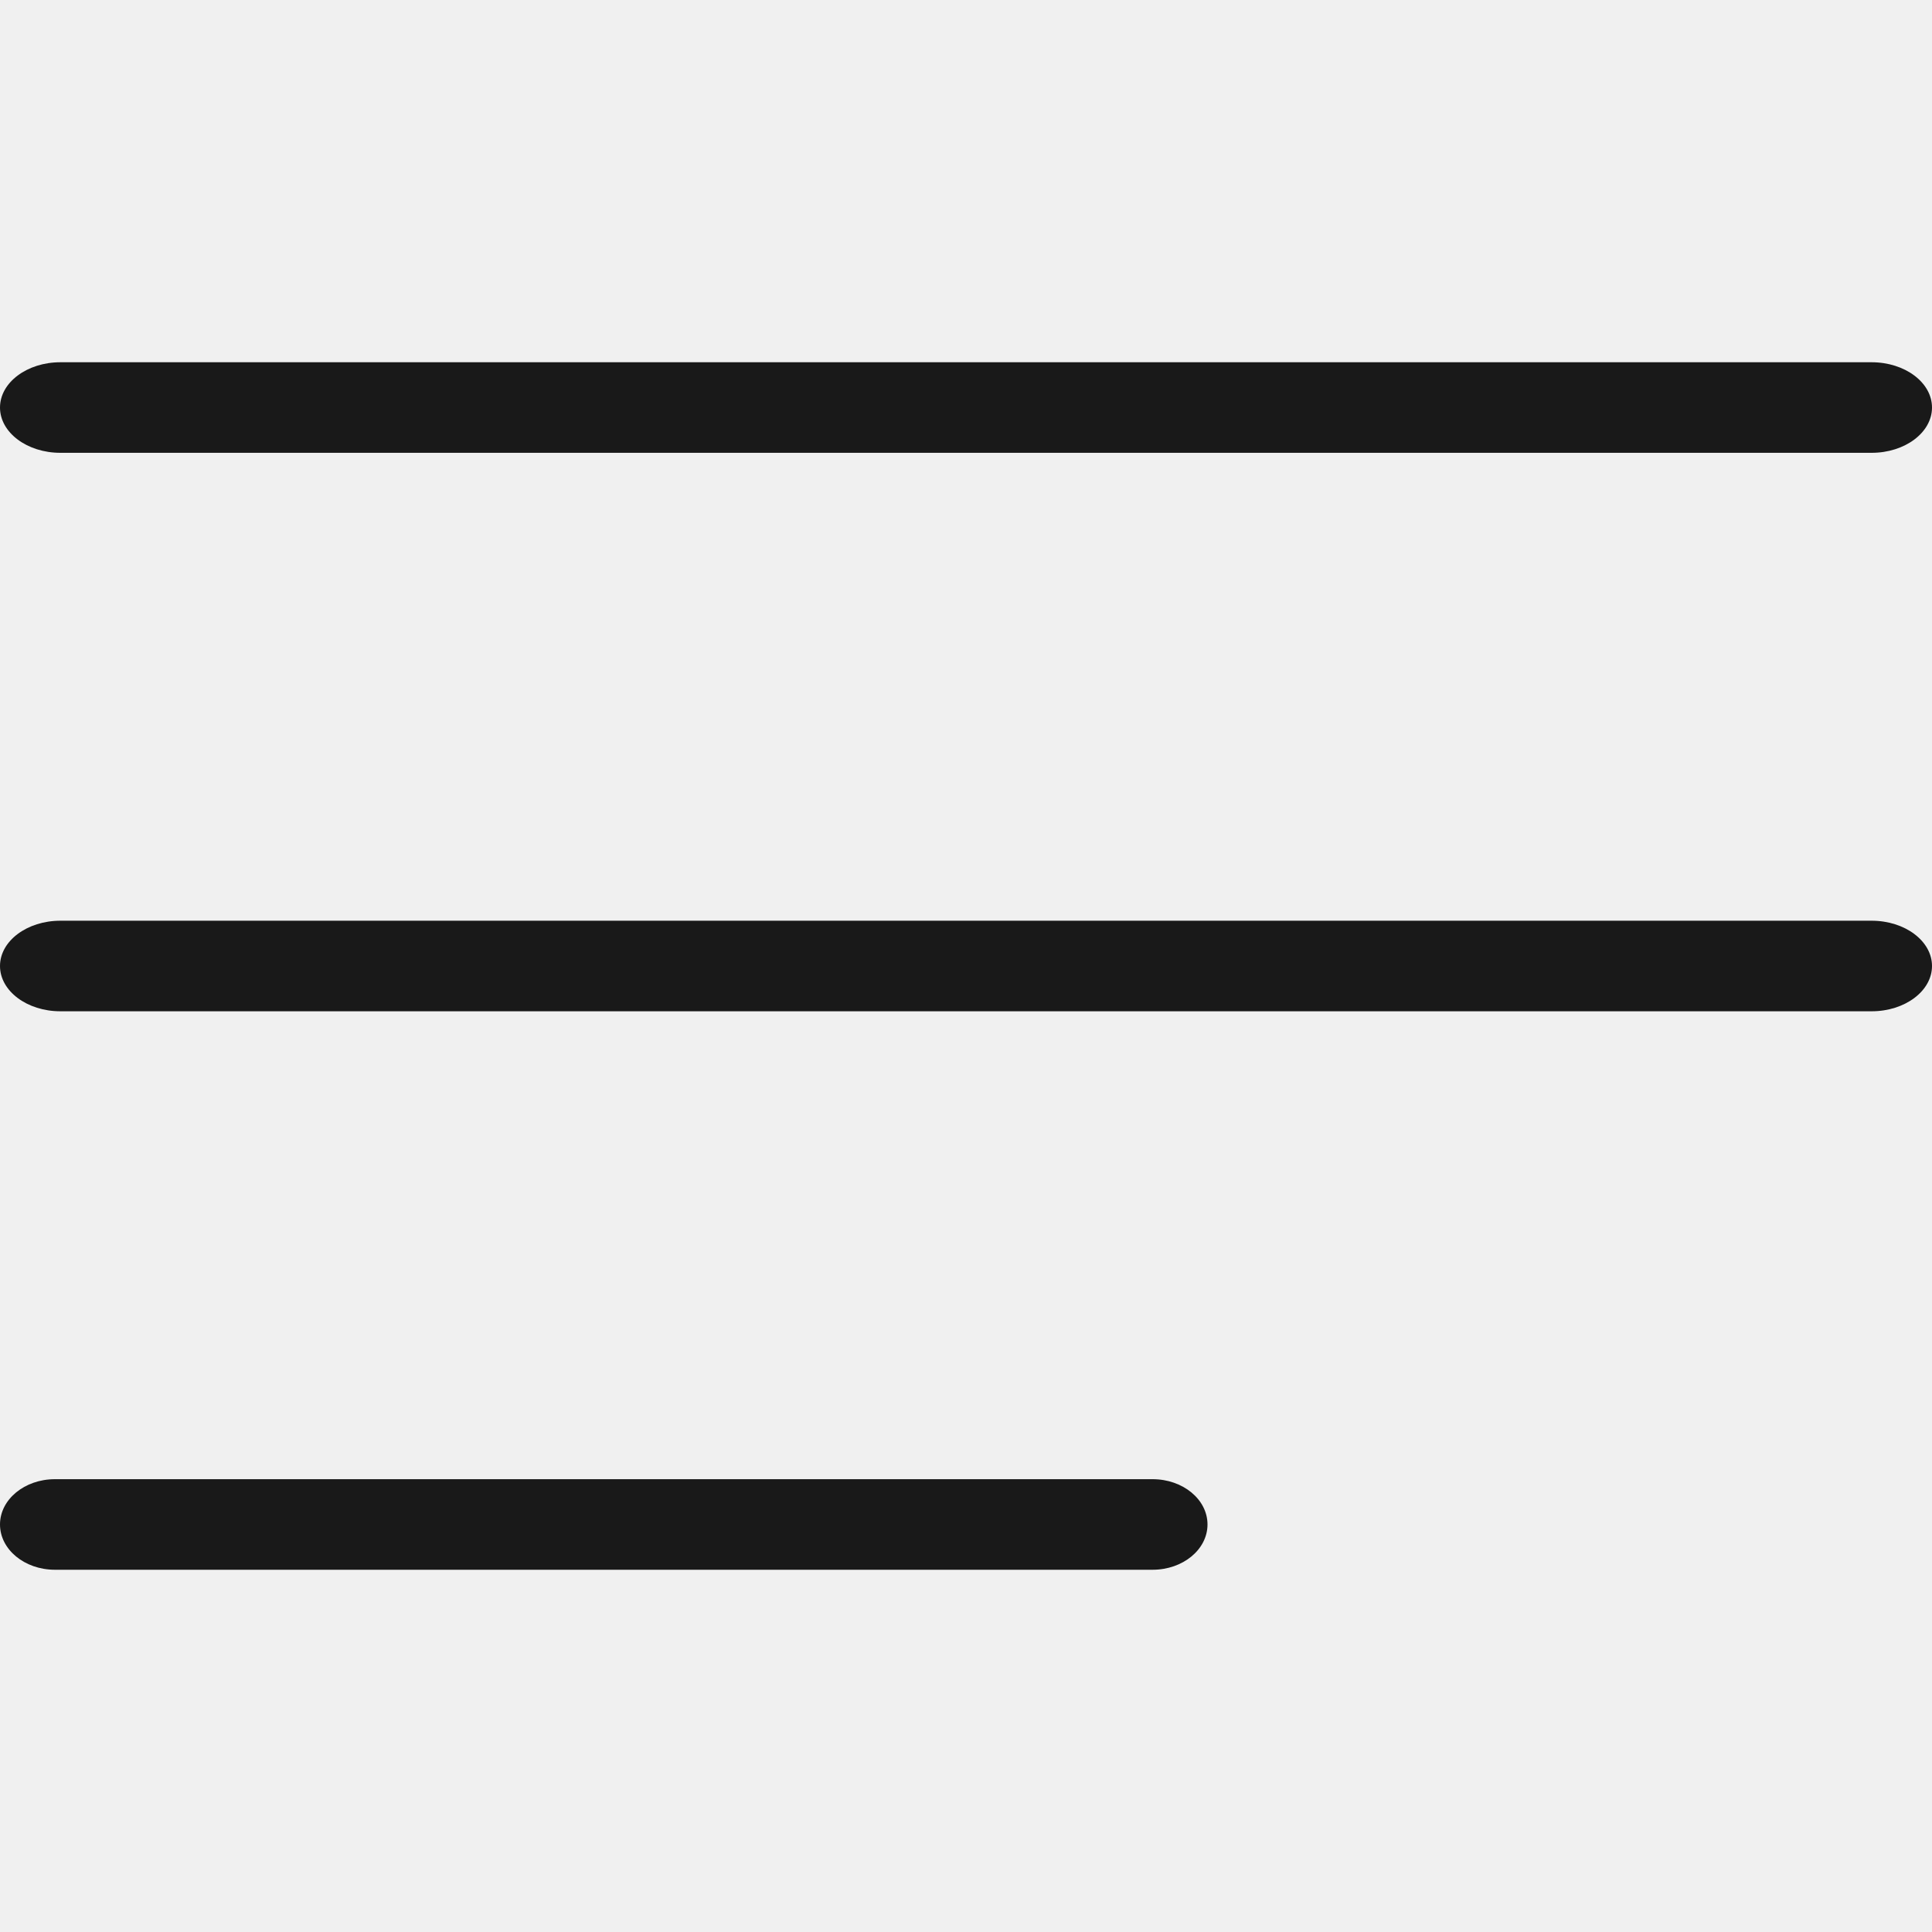
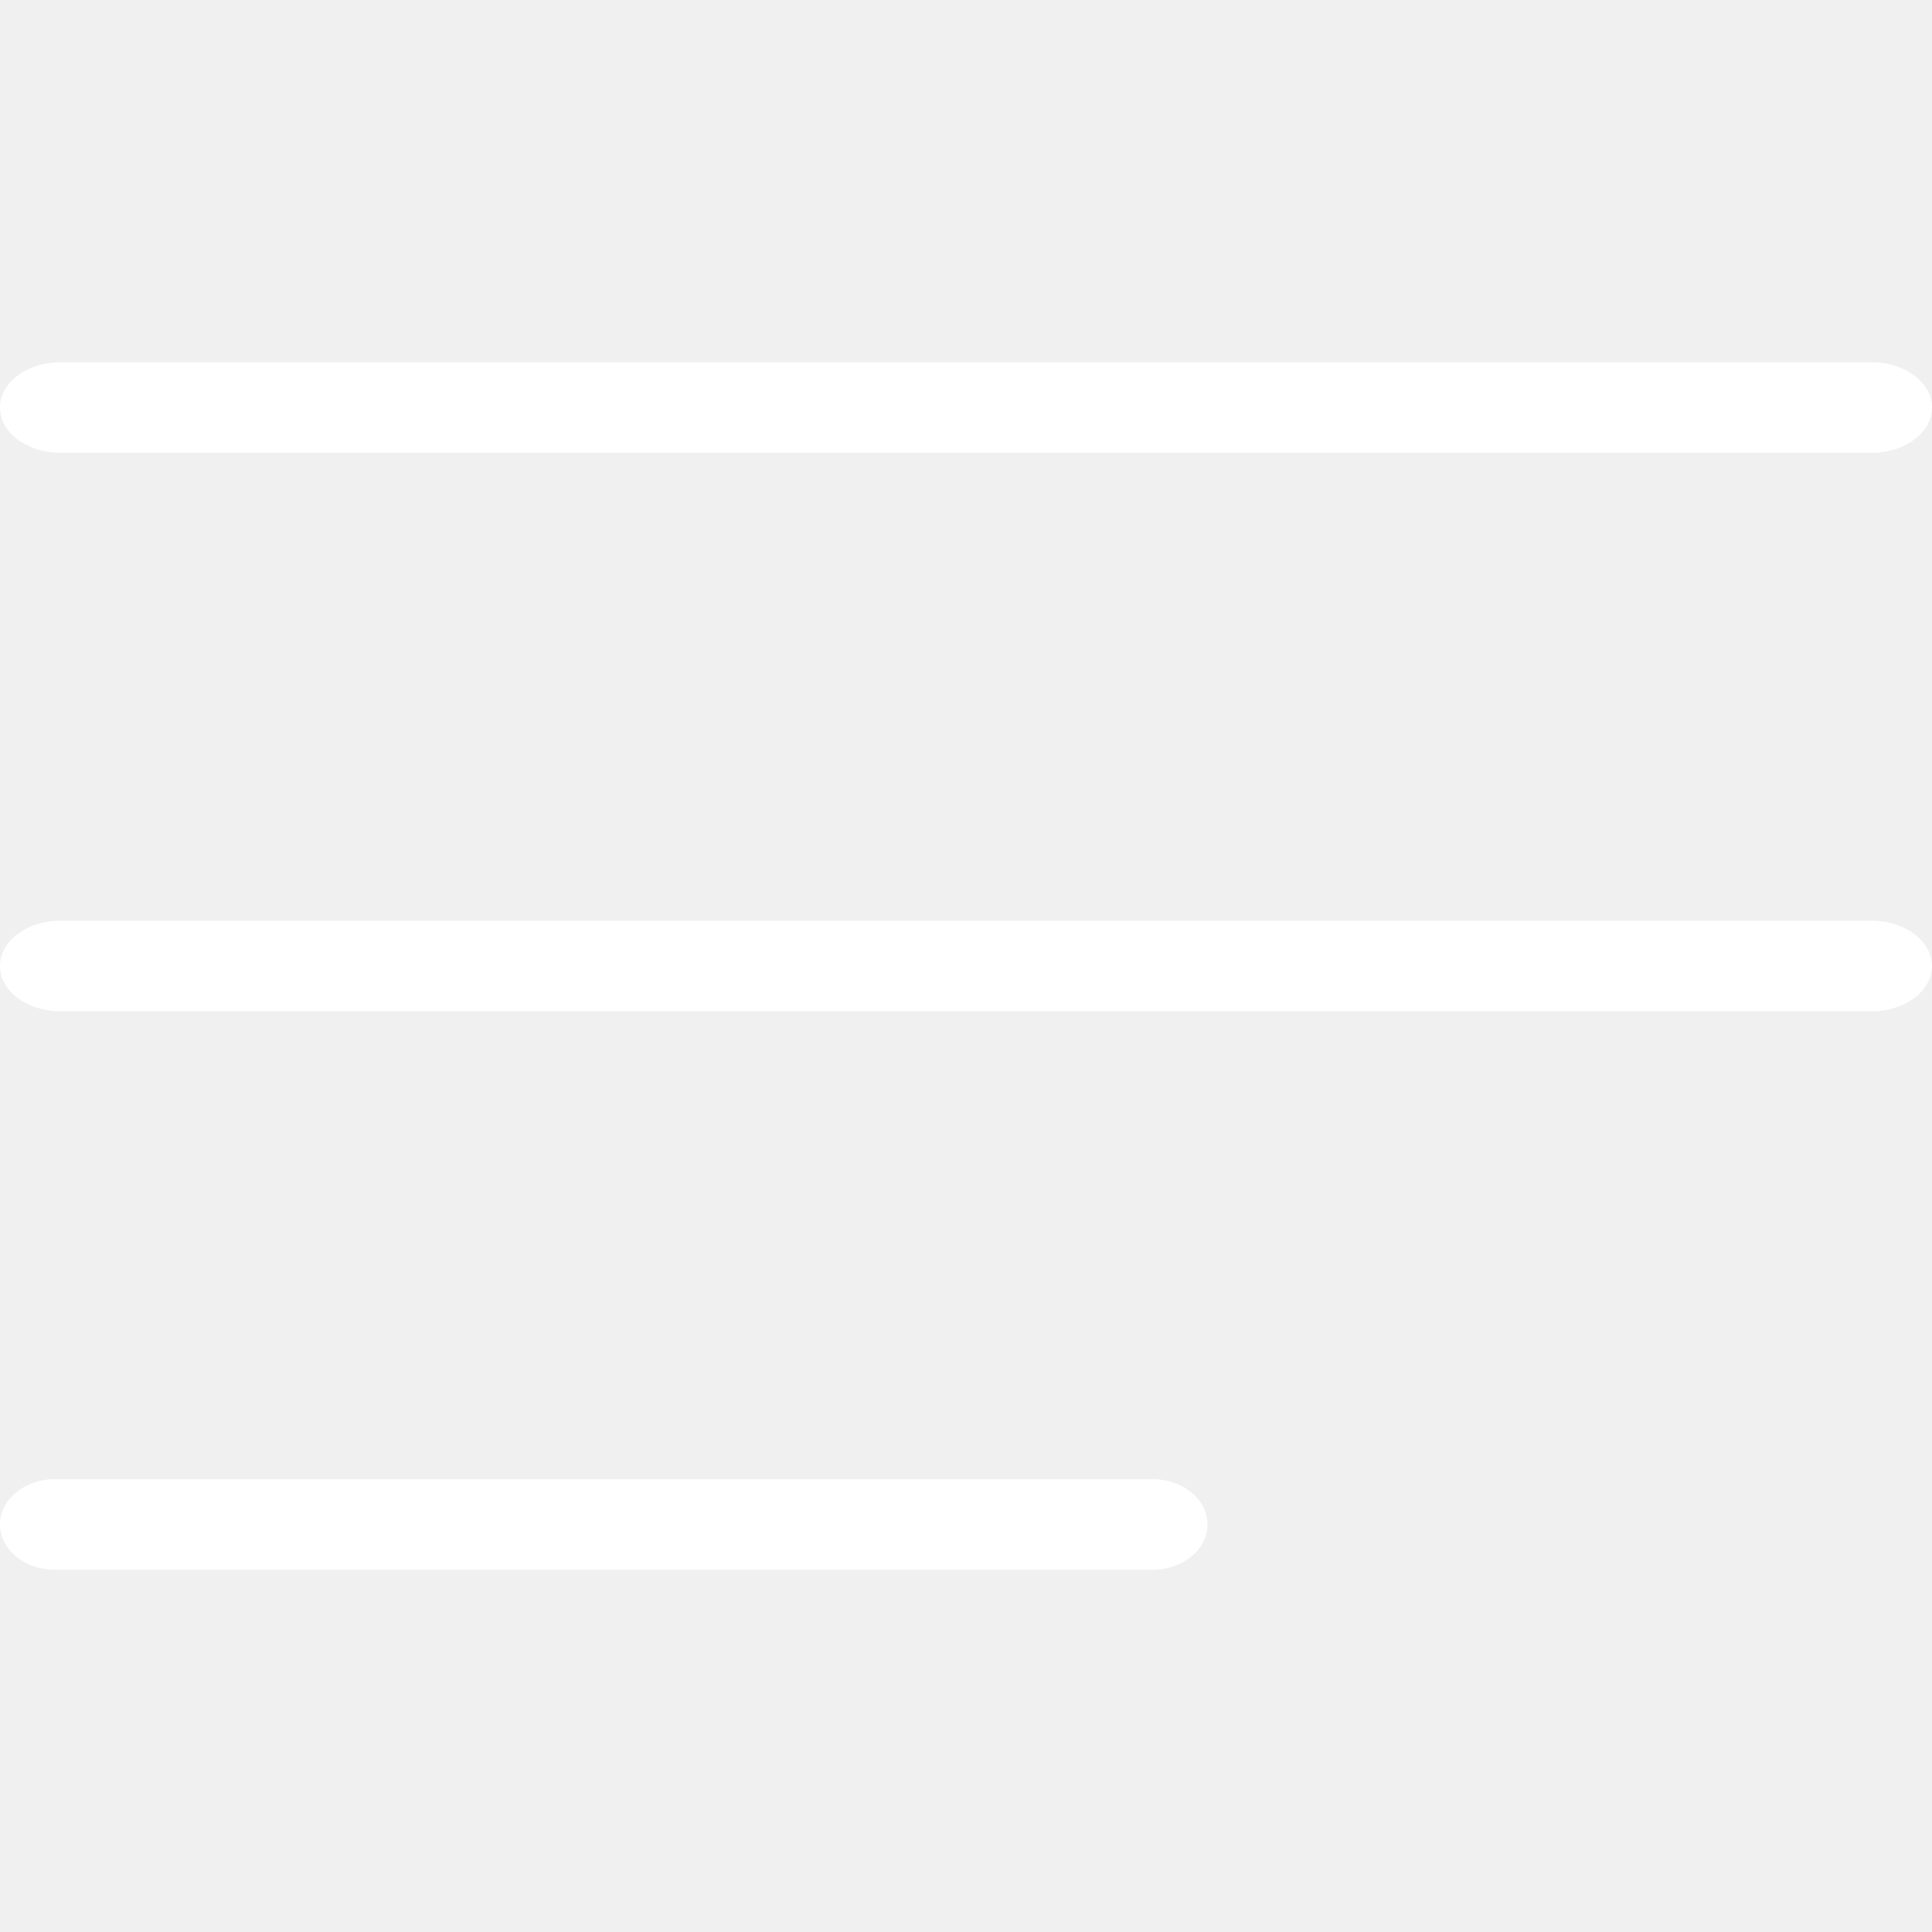
<svg xmlns="http://www.w3.org/2000/svg" width="32" height="32" viewBox="0 0 32 32" fill="none">
-   <path d="M1 7.5H31C31.552 7.5 32 7.164 32 6.75C32 6.336 31.552 6 31 6H1C0.448 6 0 6.336 0 6.75C0 7.164 0.448 7.5 1 7.5Z" fill="#191919" />
-   <path d="M31 15.25H1C0.448 15.25 0 15.586 0 16C0 16.414 0.448 16.75 1 16.75H31C31.552 16.75 32 16.414 32 16C32 15.586 31.552 15.25 31 15.25Z" fill="#191919" />
-   <path d="M19.091 24.5H0.909C0.407 24.5 0 24.836 0 25.25C0 25.664 0.407 26 0.909 26H19.091C19.593 26 20 25.664 20 25.25C20 24.836 19.593 24.5 19.091 24.5Z" fill="#191919" />
+   <path d="M1 7.5H31C31.552 7.5 32 7.164 32 6.75C32 6.336 31.552 6 31 6H1C0.448 6 0 6.336 0 6.75C0 7.164 0.448 7.5 1 7.5Z" fill="#fff" />
+   <path d="M31 15.25H1C0.448 15.25 0 15.586 0 16C0 16.414 0.448 16.75 1 16.75H31C31.552 16.75 32 16.414 32 16C32 15.586 31.552 15.25 31 15.25Z" fill="#fff" />
+   <path d="M19.091 24.5H0.909C0.407 24.5 0 24.836 0 25.25C0 25.664 0.407 26 0.909 26H19.091C19.593 26 20 25.664 20 25.25C20 24.836 19.593 24.5 19.091 24.5Z" fill="#fff" />
</svg>
